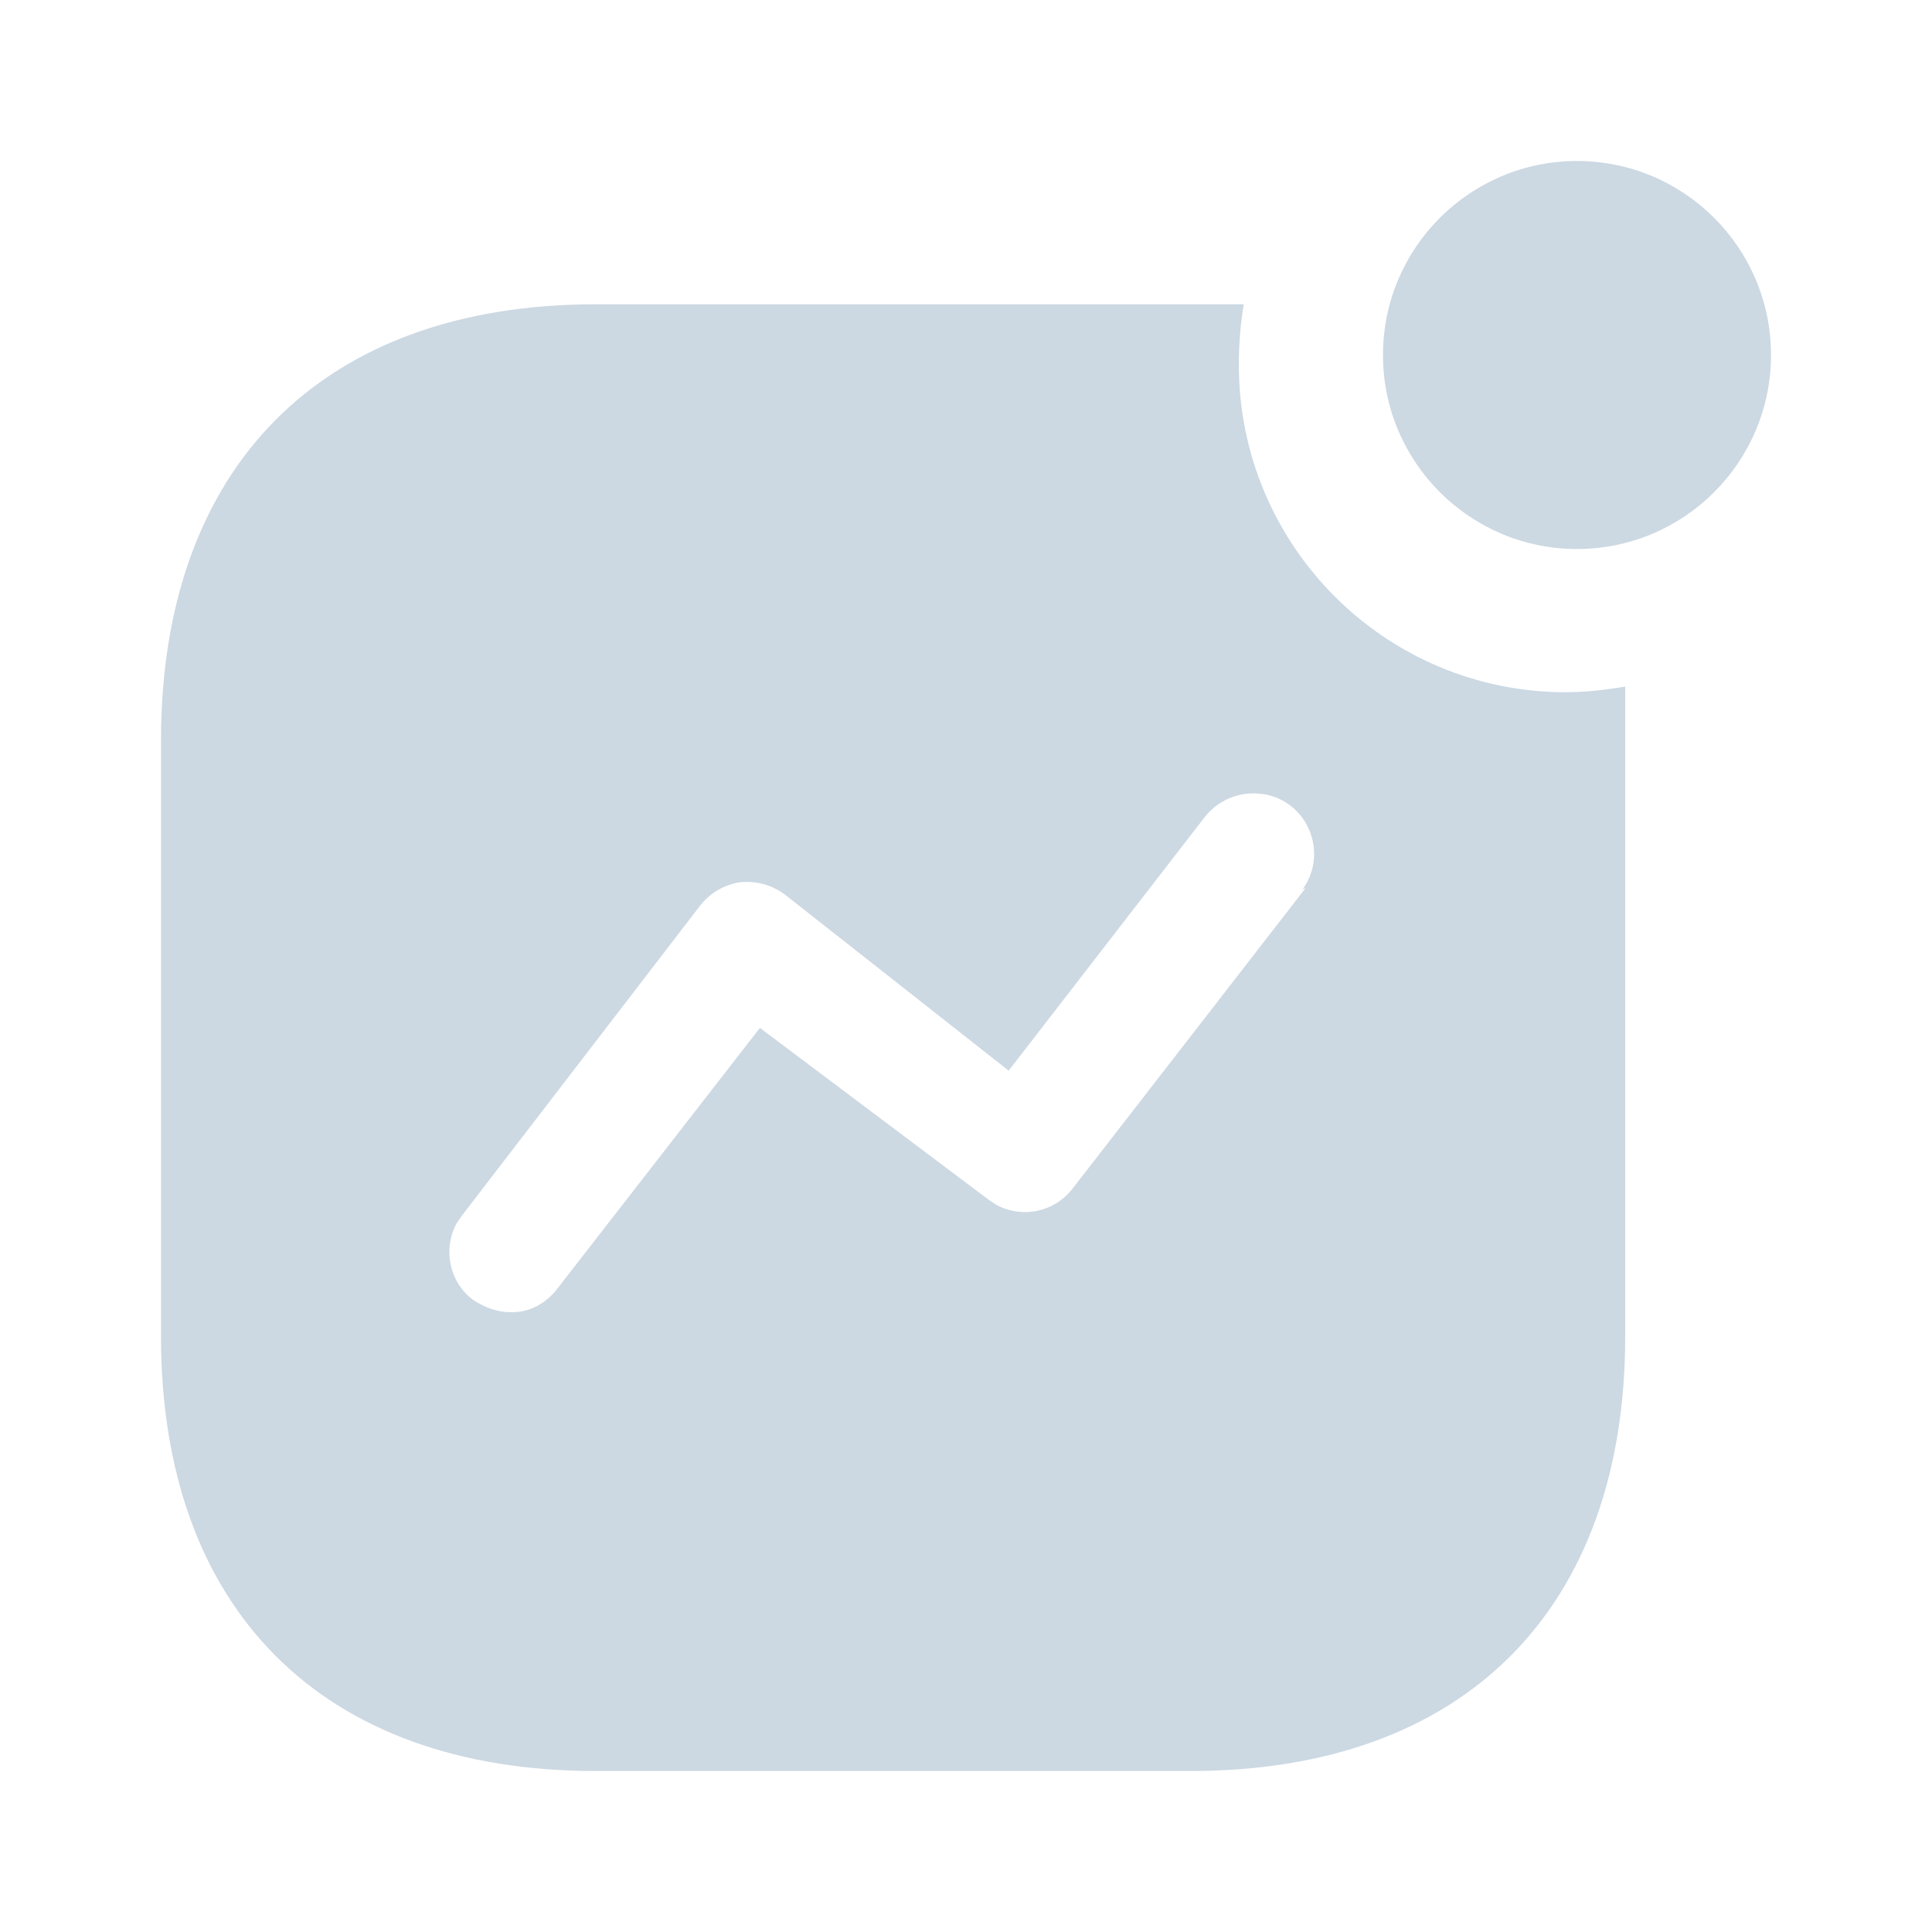
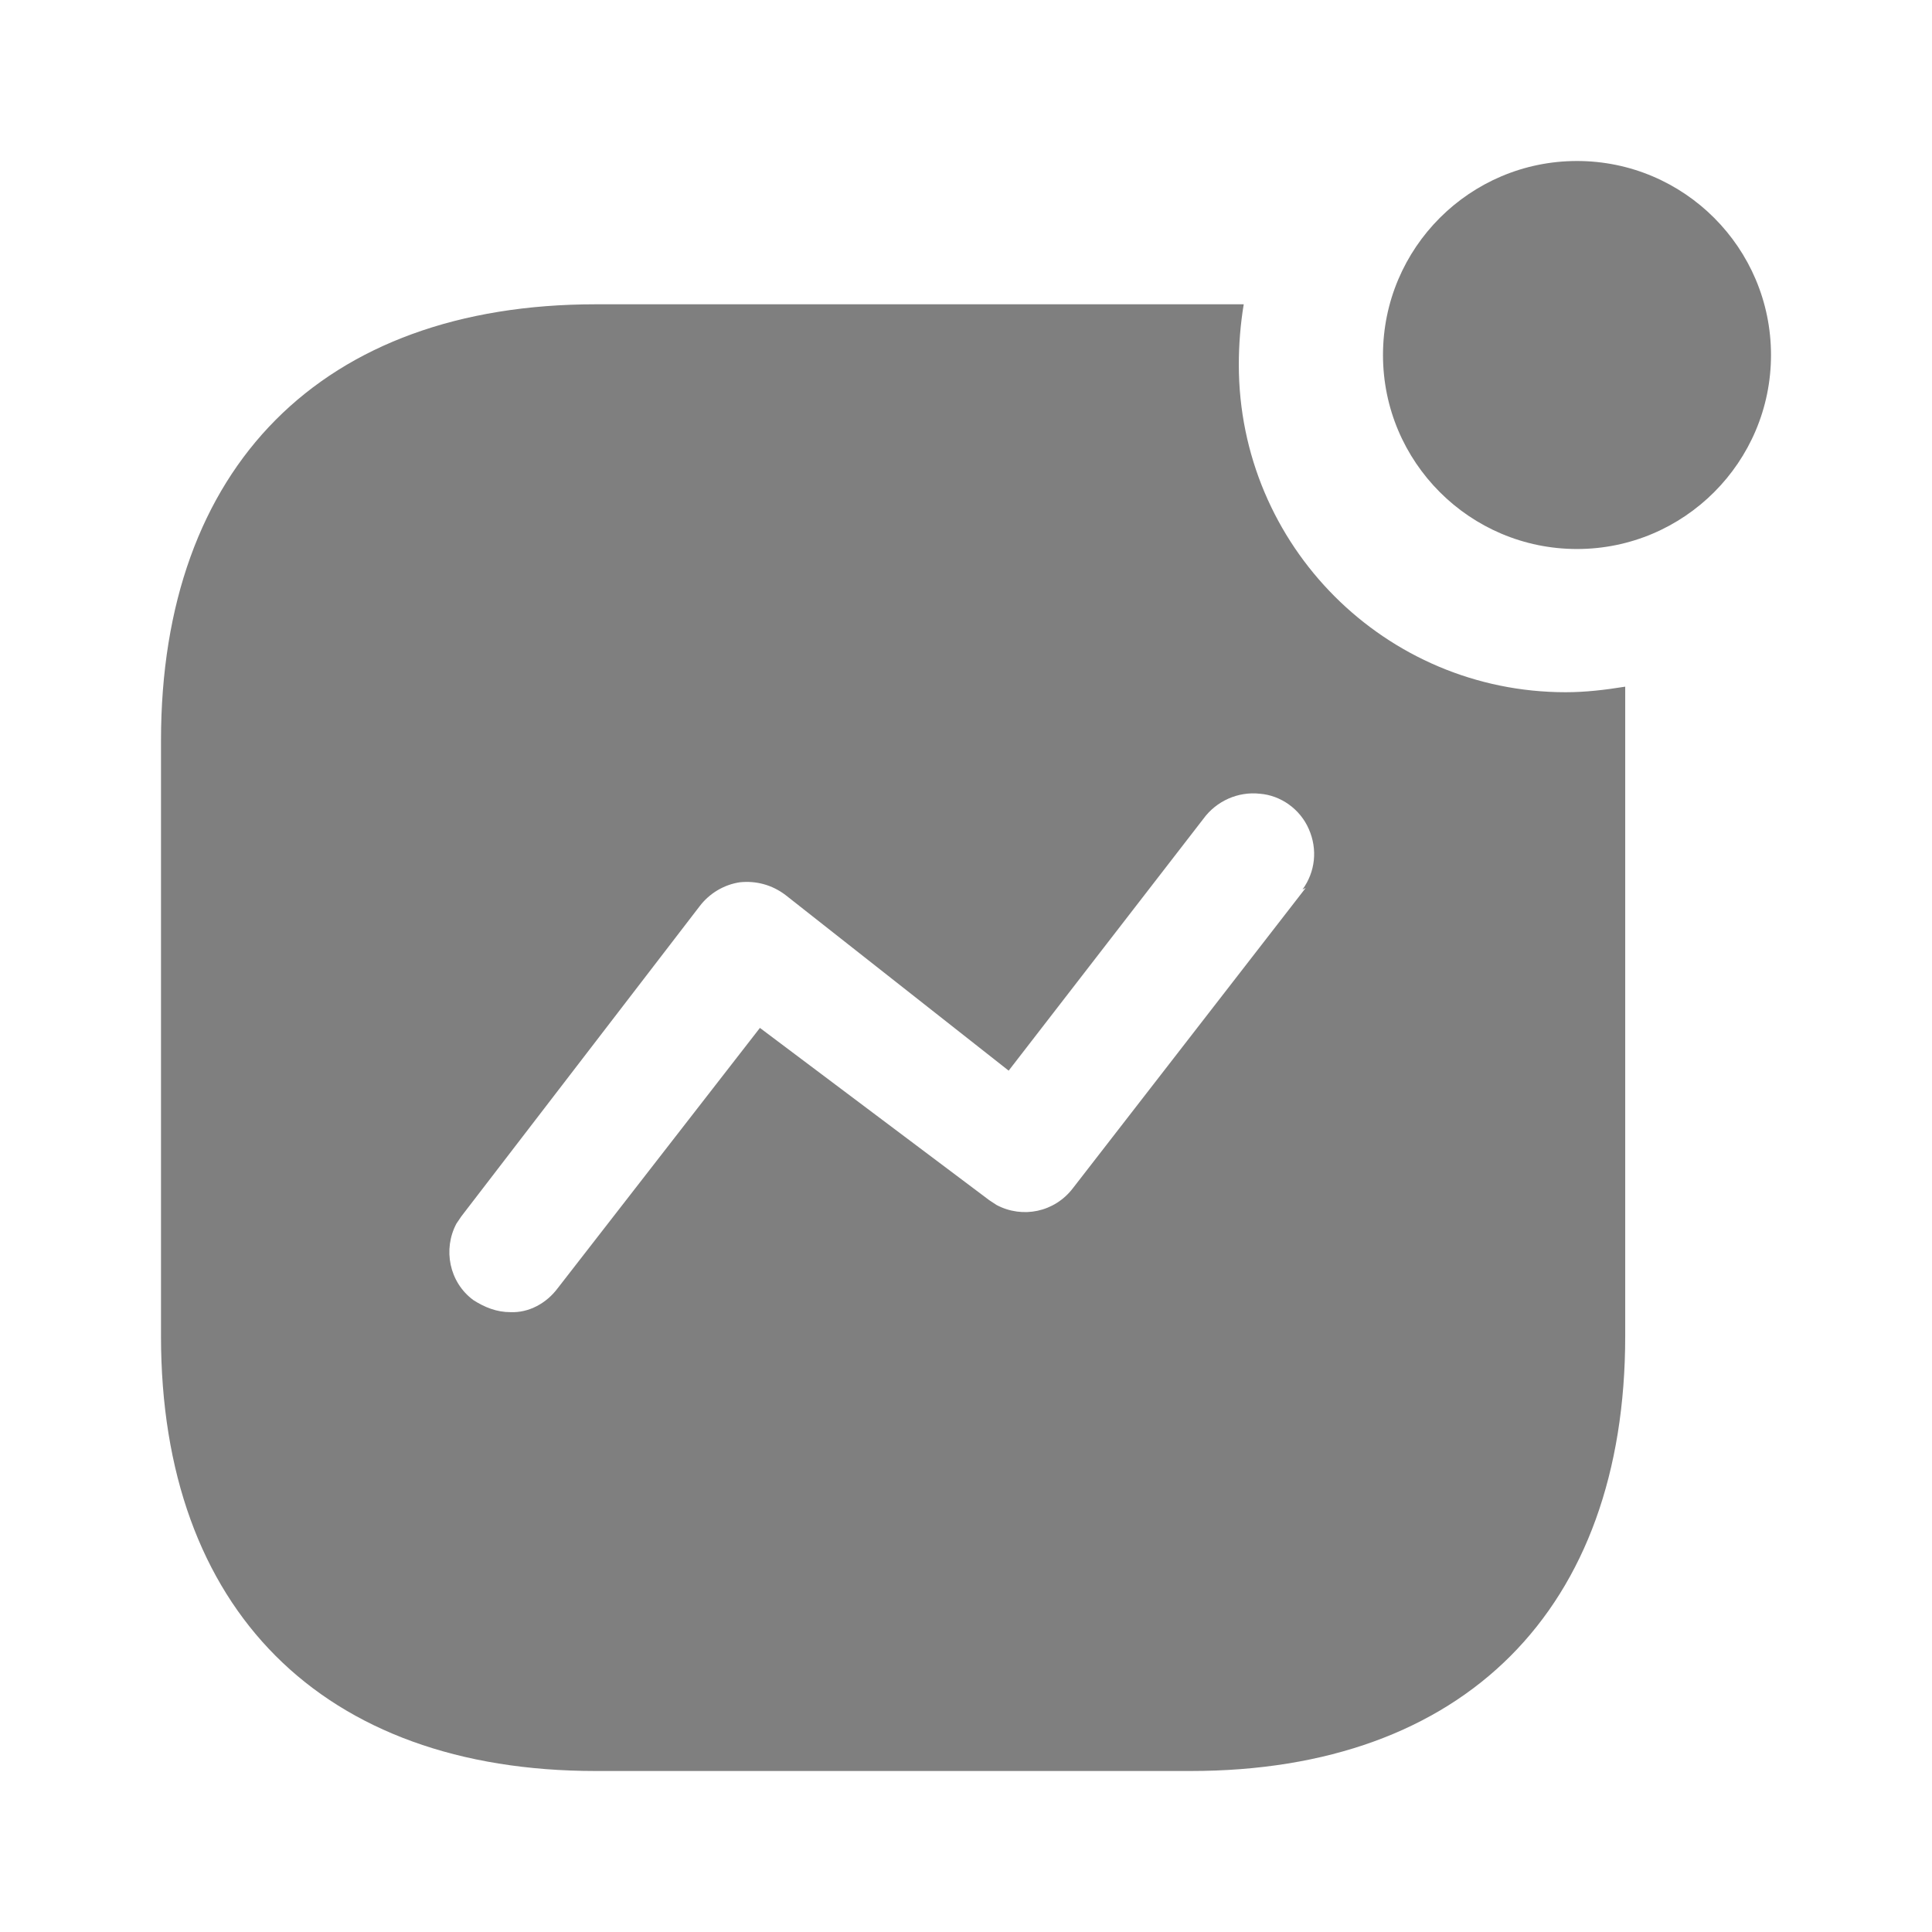
<svg xmlns="http://www.w3.org/2000/svg" width="24" height="24" viewBox="0 0 24 24" fill="none">
  <g id="Iconly/Bold/Activity" opacity="0.5">
    <g id="Activity">
-       <path id="Activity_2" fill-rule="evenodd" clip-rule="evenodd" d="M17.18 4.41C17.18 3.08 18.26 2 19.59 2C20.92 2 22 3.08 22 4.41C22 5.74 20.92 6.82 19.59 6.82C18.26 6.82 17.18 5.74 17.18 4.41ZM13.329 14.759L16.22 11.03L16.18 11.05C16.34 10.83 16.369 10.55 16.259 10.3C16.151 10.05 15.909 9.88 15.65 9.86C15.38 9.83 15.111 9.95 14.95 10.17L12.53 13.3L9.76 11.12C9.59 10.99 9.39 10.939 9.19 10.96C8.991 10.99 8.811 11.099 8.69 11.259L5.731 15.11L5.67 15.2C5.5 15.519 5.58 15.929 5.88 16.15C6.02 16.24 6.17 16.3 6.34 16.3C6.571 16.31 6.79 16.189 6.93 16L9.44 12.769L12.29 14.91L12.38 14.969C12.7 15.139 13.1 15.06 13.329 14.759ZM15.45 3.78C15.409 4.03 15.389 4.28 15.389 4.53C15.389 6.78 17.209 8.599 19.45 8.599C19.7 8.599 19.939 8.57 20.189 8.53V16.599C20.189 19.99 18.189 22 14.79 22H7.401C4 22 2 19.99 2 16.599V9.2C2 5.8 4 3.78 7.401 3.78H15.45Z" fill="#99B2C6" />
+       <path id="Activity_2" fill-rule="evenodd" clip-rule="evenodd" d="M17.18 4.41C17.18 3.08 18.26 2 19.59 2C20.92 2 22 3.08 22 4.41C22 5.74 20.92 6.82 19.59 6.82C18.26 6.82 17.18 5.74 17.18 4.41ZM13.329 14.759L16.22 11.03L16.18 11.05C16.34 10.83 16.369 10.55 16.259 10.3C16.151 10.05 15.909 9.88 15.65 9.86C15.38 9.83 15.111 9.95 14.95 10.17L12.53 13.3L9.76 11.12C9.59 10.99 9.39 10.939 9.19 10.96C8.991 10.99 8.811 11.099 8.69 11.259L5.731 15.11L5.67 15.2C5.5 15.519 5.58 15.929 5.88 16.15C6.02 16.24 6.17 16.3 6.34 16.3C6.571 16.31 6.79 16.189 6.93 16L9.44 12.769L12.29 14.91L12.38 14.969C12.7 15.139 13.1 15.06 13.329 14.759ZM15.45 3.78C15.409 4.03 15.389 4.28 15.389 4.53C15.389 6.78 17.209 8.599 19.45 8.599C19.7 8.599 19.939 8.57 20.189 8.53V16.599C20.189 19.99 18.189 22 14.79 22H7.401C4 22 2 19.99 2 16.599V9.2C2 5.8 4 3.78 7.401 3.78H15.45Z" fill="currentColor" />
    </g>
  </g>
</svg>
